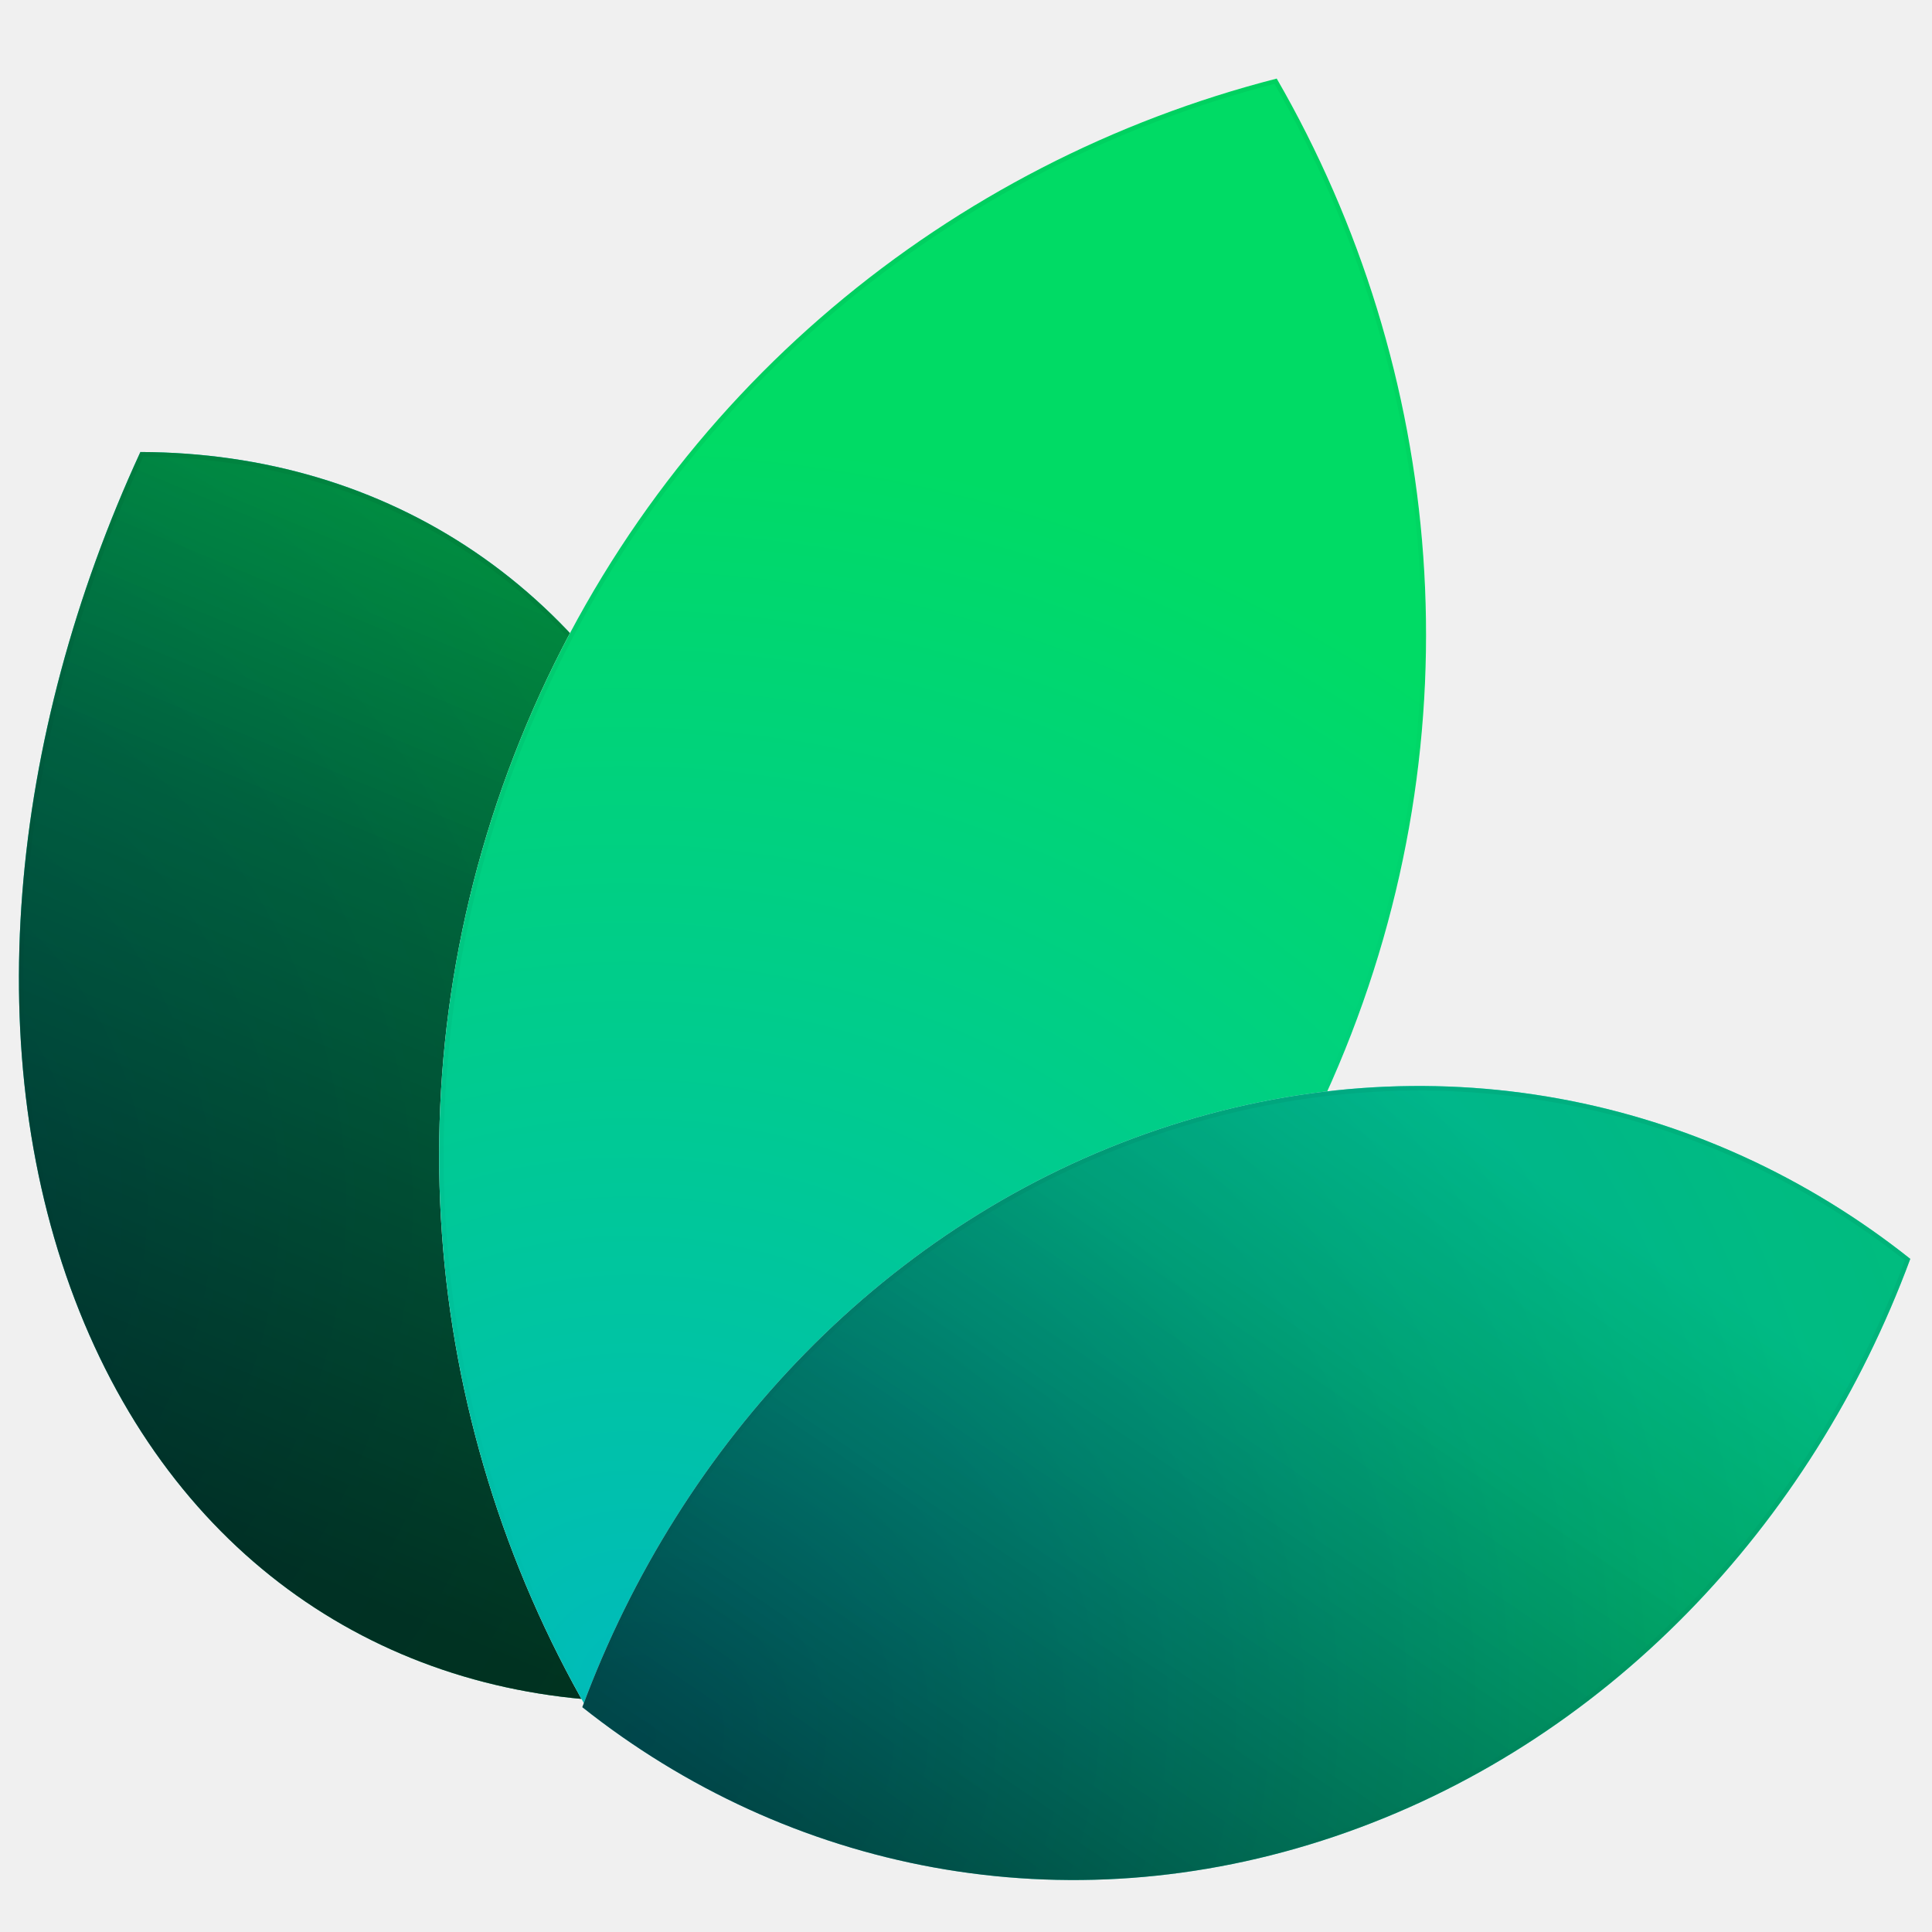
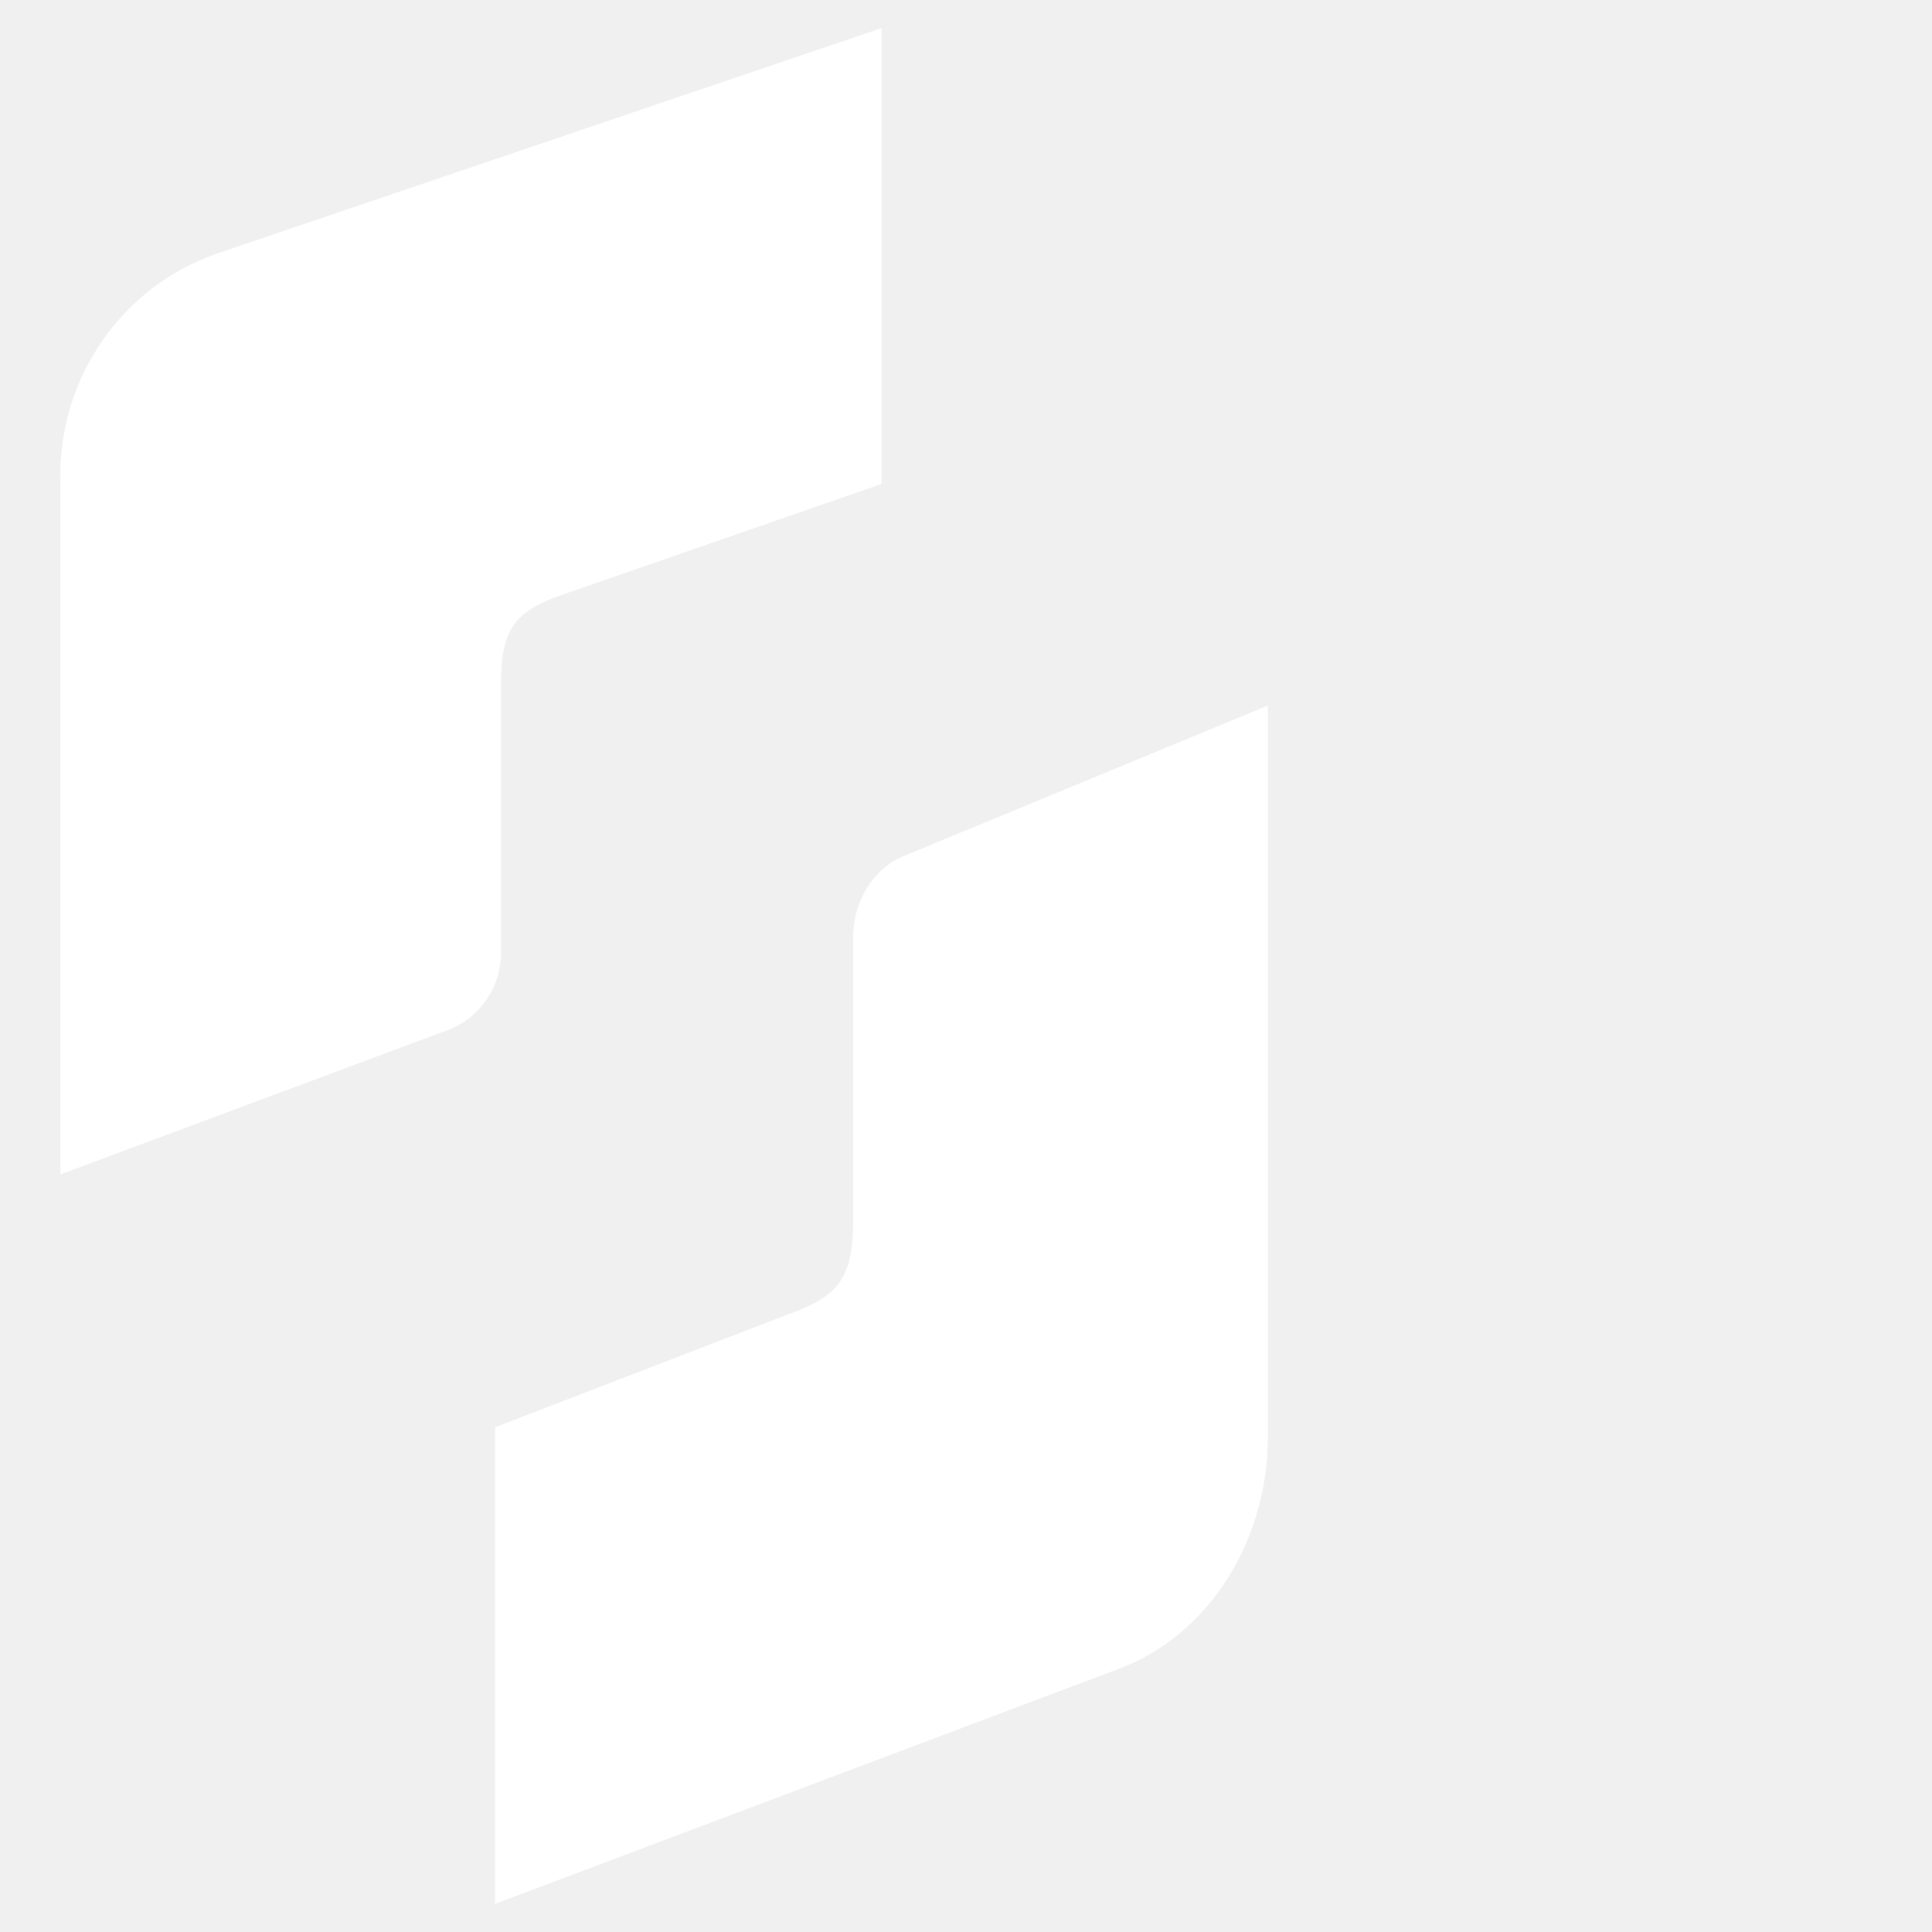
- <svg xmlns="http://www.w3.org/2000/svg" width="24" height="24" viewBox="0 0 24 24" fill="none">
-   <path d="M7.953 21.139C4.896 21.13 2.255 19.458 0.987 16.29C-0.28 13.121 0.109 9.163 1.744 5.615C4.801 5.624 7.442 7.296 8.71 10.465C9.977 13.633 9.588 17.591 7.953 21.139Z" fill="white" />
-   <path d="M7.953 21.139C4.896 21.13 2.255 19.458 0.987 16.29C-0.28 13.121 0.109 9.163 1.744 5.615C4.801 5.624 7.442 7.296 8.71 10.465C9.977 13.633 9.588 17.591 7.953 21.139Z" fill="url(#paint0_radial_101_2703)" />
-   <path d="M7.953 21.139C4.896 21.13 2.255 19.458 0.987 16.29C-0.28 13.121 0.109 9.163 1.744 5.615C4.801 5.624 7.442 7.296 8.71 10.465C9.977 13.633 9.588 17.591 7.953 21.139Z" fill="black" fill-opacity="0.5" style="mix-blend-mode:hard-light" />
-   <path d="M7.953 21.139C4.896 21.13 2.255 19.458 0.987 16.29C-0.28 13.121 0.109 9.163 1.744 5.615C4.801 5.624 7.442 7.296 8.71 10.465C9.977 13.633 9.588 17.591 7.953 21.139Z" fill="url(#paint1_linear_101_2703)" fill-opacity="0.5" style="mix-blend-mode:hard-light" />
-   <path d="M8.684 10.476C9.945 13.63 9.561 17.572 7.935 21.111C4.897 21.096 2.274 19.431 1.013 16.279C-0.248 13.124 0.136 9.182 1.762 5.643C4.8 5.659 7.423 7.324 8.684 10.476Z" stroke="url(#paint2_linear_101_2703)" stroke-opacity="0.05" stroke-width="0.056" />
-   <path d="M7.31 21.257C11.354 20.221 14.884 17.375 16.628 13.236C18.373 9.097 17.945 4.587 15.86 0.976C11.816 2.012 8.287 4.858 6.542 8.998C4.797 13.137 5.225 17.646 7.31 21.257Z" fill="white" />
-   <path d="M7.31 21.257C11.354 20.221 14.884 17.375 16.628 13.236C18.373 9.097 17.945 4.587 15.86 0.976C11.816 2.012 8.287 4.858 6.542 8.998C4.797 13.137 5.225 17.646 7.31 21.257Z" fill="url(#paint3_radial_101_2703)" />
-   <path d="M16.603 13.225C14.864 17.349 11.351 20.187 7.324 21.225C5.253 17.624 4.829 13.132 6.568 9.009C8.306 4.885 11.819 2.047 15.846 1.009C17.918 4.61 18.341 9.101 16.603 13.225Z" stroke="url(#paint4_linear_101_2703)" stroke-opacity="0.05" stroke-width="0.056" />
-   <path d="M7.234 21.207C9.789 23.237 13.21 23.951 16.577 22.814C19.944 21.677 22.506 18.945 23.73 15.638C21.175 13.608 17.754 12.894 14.387 14.031C11.02 15.168 8.458 17.901 7.234 21.207Z" fill="white" />
-   <path d="M7.234 21.207C9.789 23.237 13.21 23.951 16.577 22.814C19.944 21.677 22.506 18.945 23.73 15.638C21.175 13.608 17.754 12.894 14.387 14.031C11.02 15.168 8.458 17.901 7.234 21.207Z" fill="url(#paint5_radial_101_2703)" />
-   <path d="M7.234 21.207C9.789 23.237 13.21 23.951 16.577 22.814C19.944 21.677 22.506 18.945 23.73 15.638C21.175 13.608 17.754 12.894 14.387 14.031C11.02 15.168 8.458 17.901 7.234 21.207Z" fill="black" fill-opacity="0.2" style="mix-blend-mode:hard-light" />
-   <path d="M7.234 21.207C9.789 23.237 13.21 23.951 16.577 22.814C19.944 21.677 22.506 18.945 23.73 15.638C21.175 13.608 17.754 12.894 14.387 14.031C11.02 15.168 8.458 17.901 7.234 21.207Z" fill="url(#paint6_linear_101_2703)" fill-opacity="0.5" style="mix-blend-mode:hard-light" />
-   <path d="M16.568 22.787C13.218 23.918 9.814 23.212 7.267 21.198C8.492 17.907 11.044 15.189 14.396 14.058C17.747 12.927 21.15 13.633 23.697 15.648C22.472 18.938 19.92 21.656 16.568 22.787Z" stroke="url(#paint7_linear_101_2703)" stroke-opacity="0.05" stroke-width="0.056" />
-   <defs>
-     <radialGradient id="paint0_radial_101_2703" cx="0" cy="0" r="1" gradientUnits="userSpaceOnUse" gradientTransform="translate(-3.00503 15.023) rotate(-10.029) scale(17.9572 17.784)">
-       <stop stop-color="#00B0BB" />
-       <stop offset="1" stop-color="#00DB65" />
-     </radialGradient>
-     <linearGradient id="paint1_linear_101_2703" x1="7.39" y1="4.813" x2="1.63" y2="18.689" gradientUnits="userSpaceOnUse">
-       <stop stop-color="#18E299" />
-       <stop offset="1" />
-     </linearGradient>
-     <linearGradient id="paint2_linear_101_2703" x1="7.948" y1="8.016" x2="1.761" y2="18.746" gradientUnits="userSpaceOnUse">
-       <stop />
-       <stop offset="1" stop-opacity="0" />
-     </linearGradient>
-     <radialGradient id="paint3_radial_101_2703" cx="0" cy="0" r="1" gradientUnits="userSpaceOnUse" gradientTransform="translate(8.11404 20.8822) rotate(-75.7542) scale(21.6246 23.7772)">
-       <stop stop-color="#00BBBB" />
-       <stop offset="0.713" stop-color="#00DB65" />
-     </radialGradient>
-     <linearGradient id="paint4_linear_101_2703" x1="7.602" y1="5.871" x2="15.556" y2="16.372" gradientUnits="userSpaceOnUse">
-       <stop />
-       <stop offset="1" stop-opacity="0" />
-     </linearGradient>
-     <radialGradient id="paint5_radial_101_2703" cx="0" cy="0" r="1" gradientUnits="userSpaceOnUse" gradientTransform="translate(7.84537 21.5181) rotate(-20.3525) scale(18.5603 17.32)">
-       <stop stop-color="#00B0BB" />
-       <stop offset="1" stop-color="#00DB65" />
-     </radialGradient>
-     <linearGradient id="paint6_linear_101_2703" x1="16.808" y1="13.007" x2="10.041" y2="22.994" gradientUnits="userSpaceOnUse">
-       <stop stop-color="#00B1BC" />
-       <stop offset="1" />
-     </linearGradient>
-     <linearGradient id="paint7_linear_101_2703" x1="16.808" y1="13.007" x2="14.169" y2="23.841" gradientUnits="userSpaceOnUse">
-       <stop />
-       <stop offset="1" stop-opacity="0" />
-     </linearGradient>
-   </defs>
+ <svg xmlns="http://www.w3.org/2000/svg" width="16" height="16" viewBox="0 0 16 16" fill="none">
+   <path d="M4.149 5.667C4.149 5.202 4.26 5.052 4.716 4.905L7.3 4.008V0.233L1.8 2.099C1.023 2.367 0.5 3.104 0.5 3.934V9.726L3.707 8.531C3.972 8.433 4.149 8.176 4.149 7.891V5.667Z" fill="#ffffff" />
+   <path d="M10.5 5.843L7.481 7.091C7.233 7.194 7.066 7.463 7.066 7.76V10.086C7.066 10.572 6.961 10.729 6.532 10.883L4.1 11.82V15.767L9.277 13.816C10.008 13.537 10.5 12.766 10.5 11.898V5.843Z" fill="#ffffff" />
</svg>
